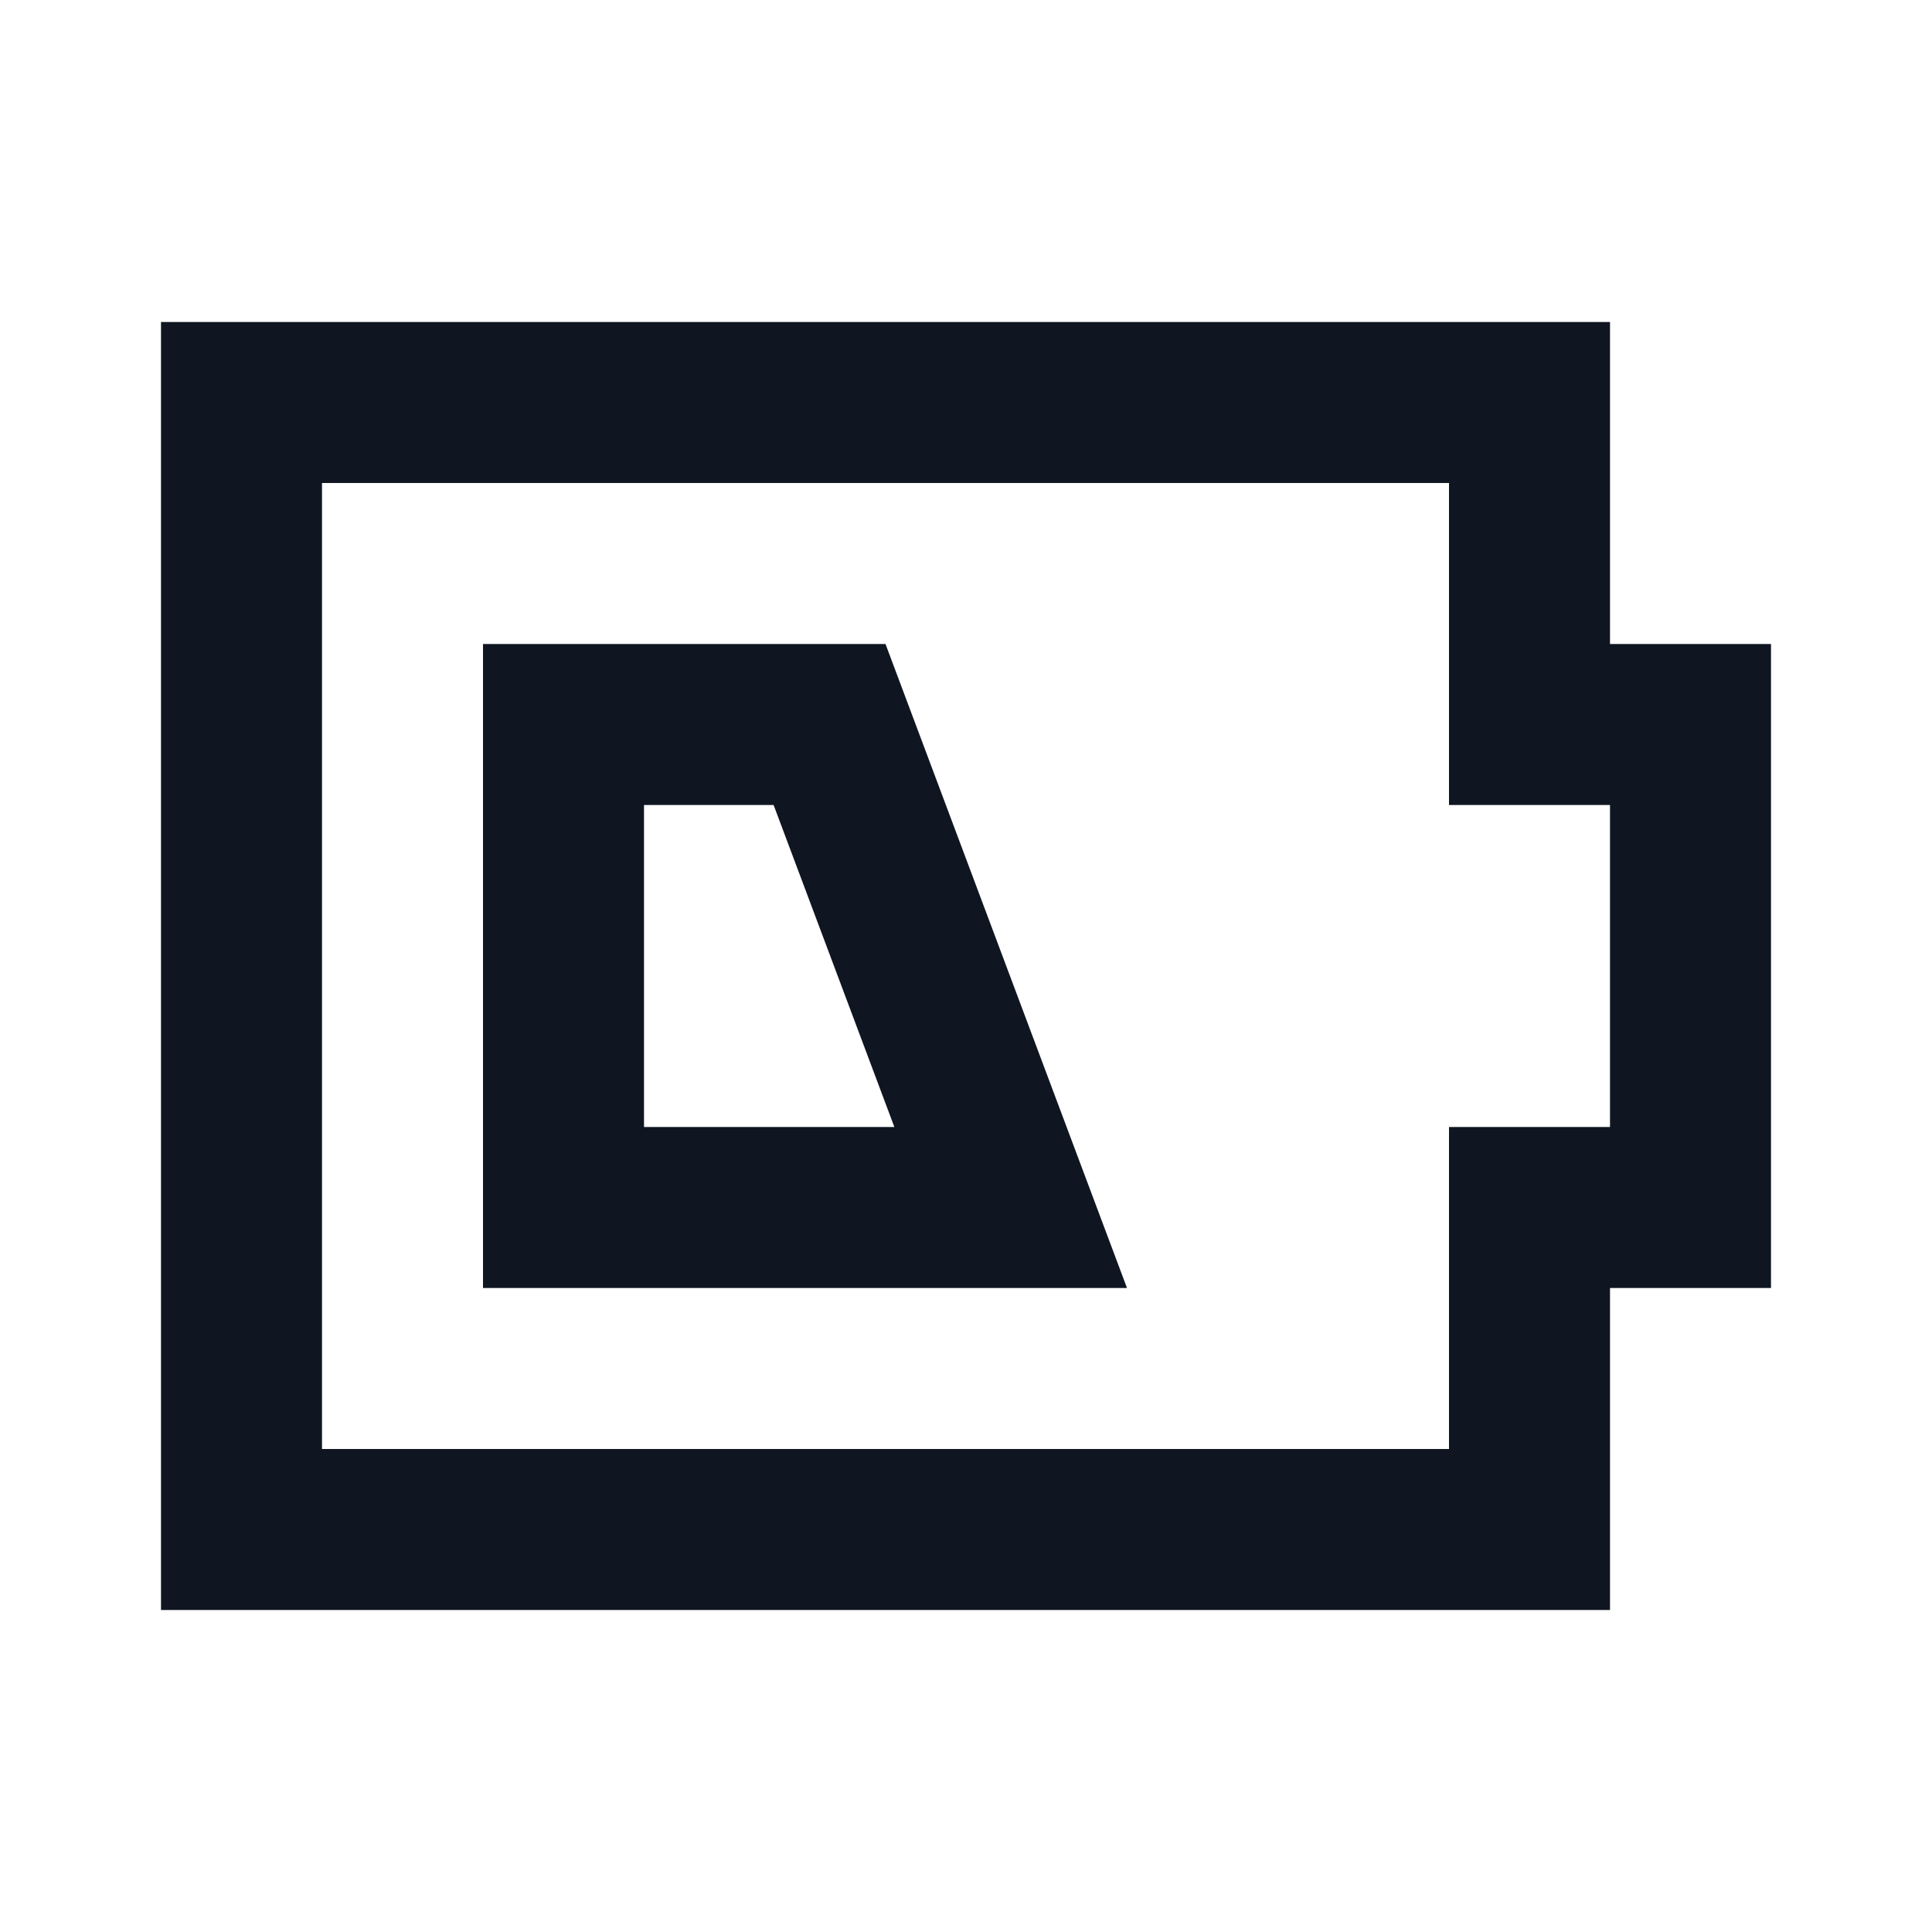
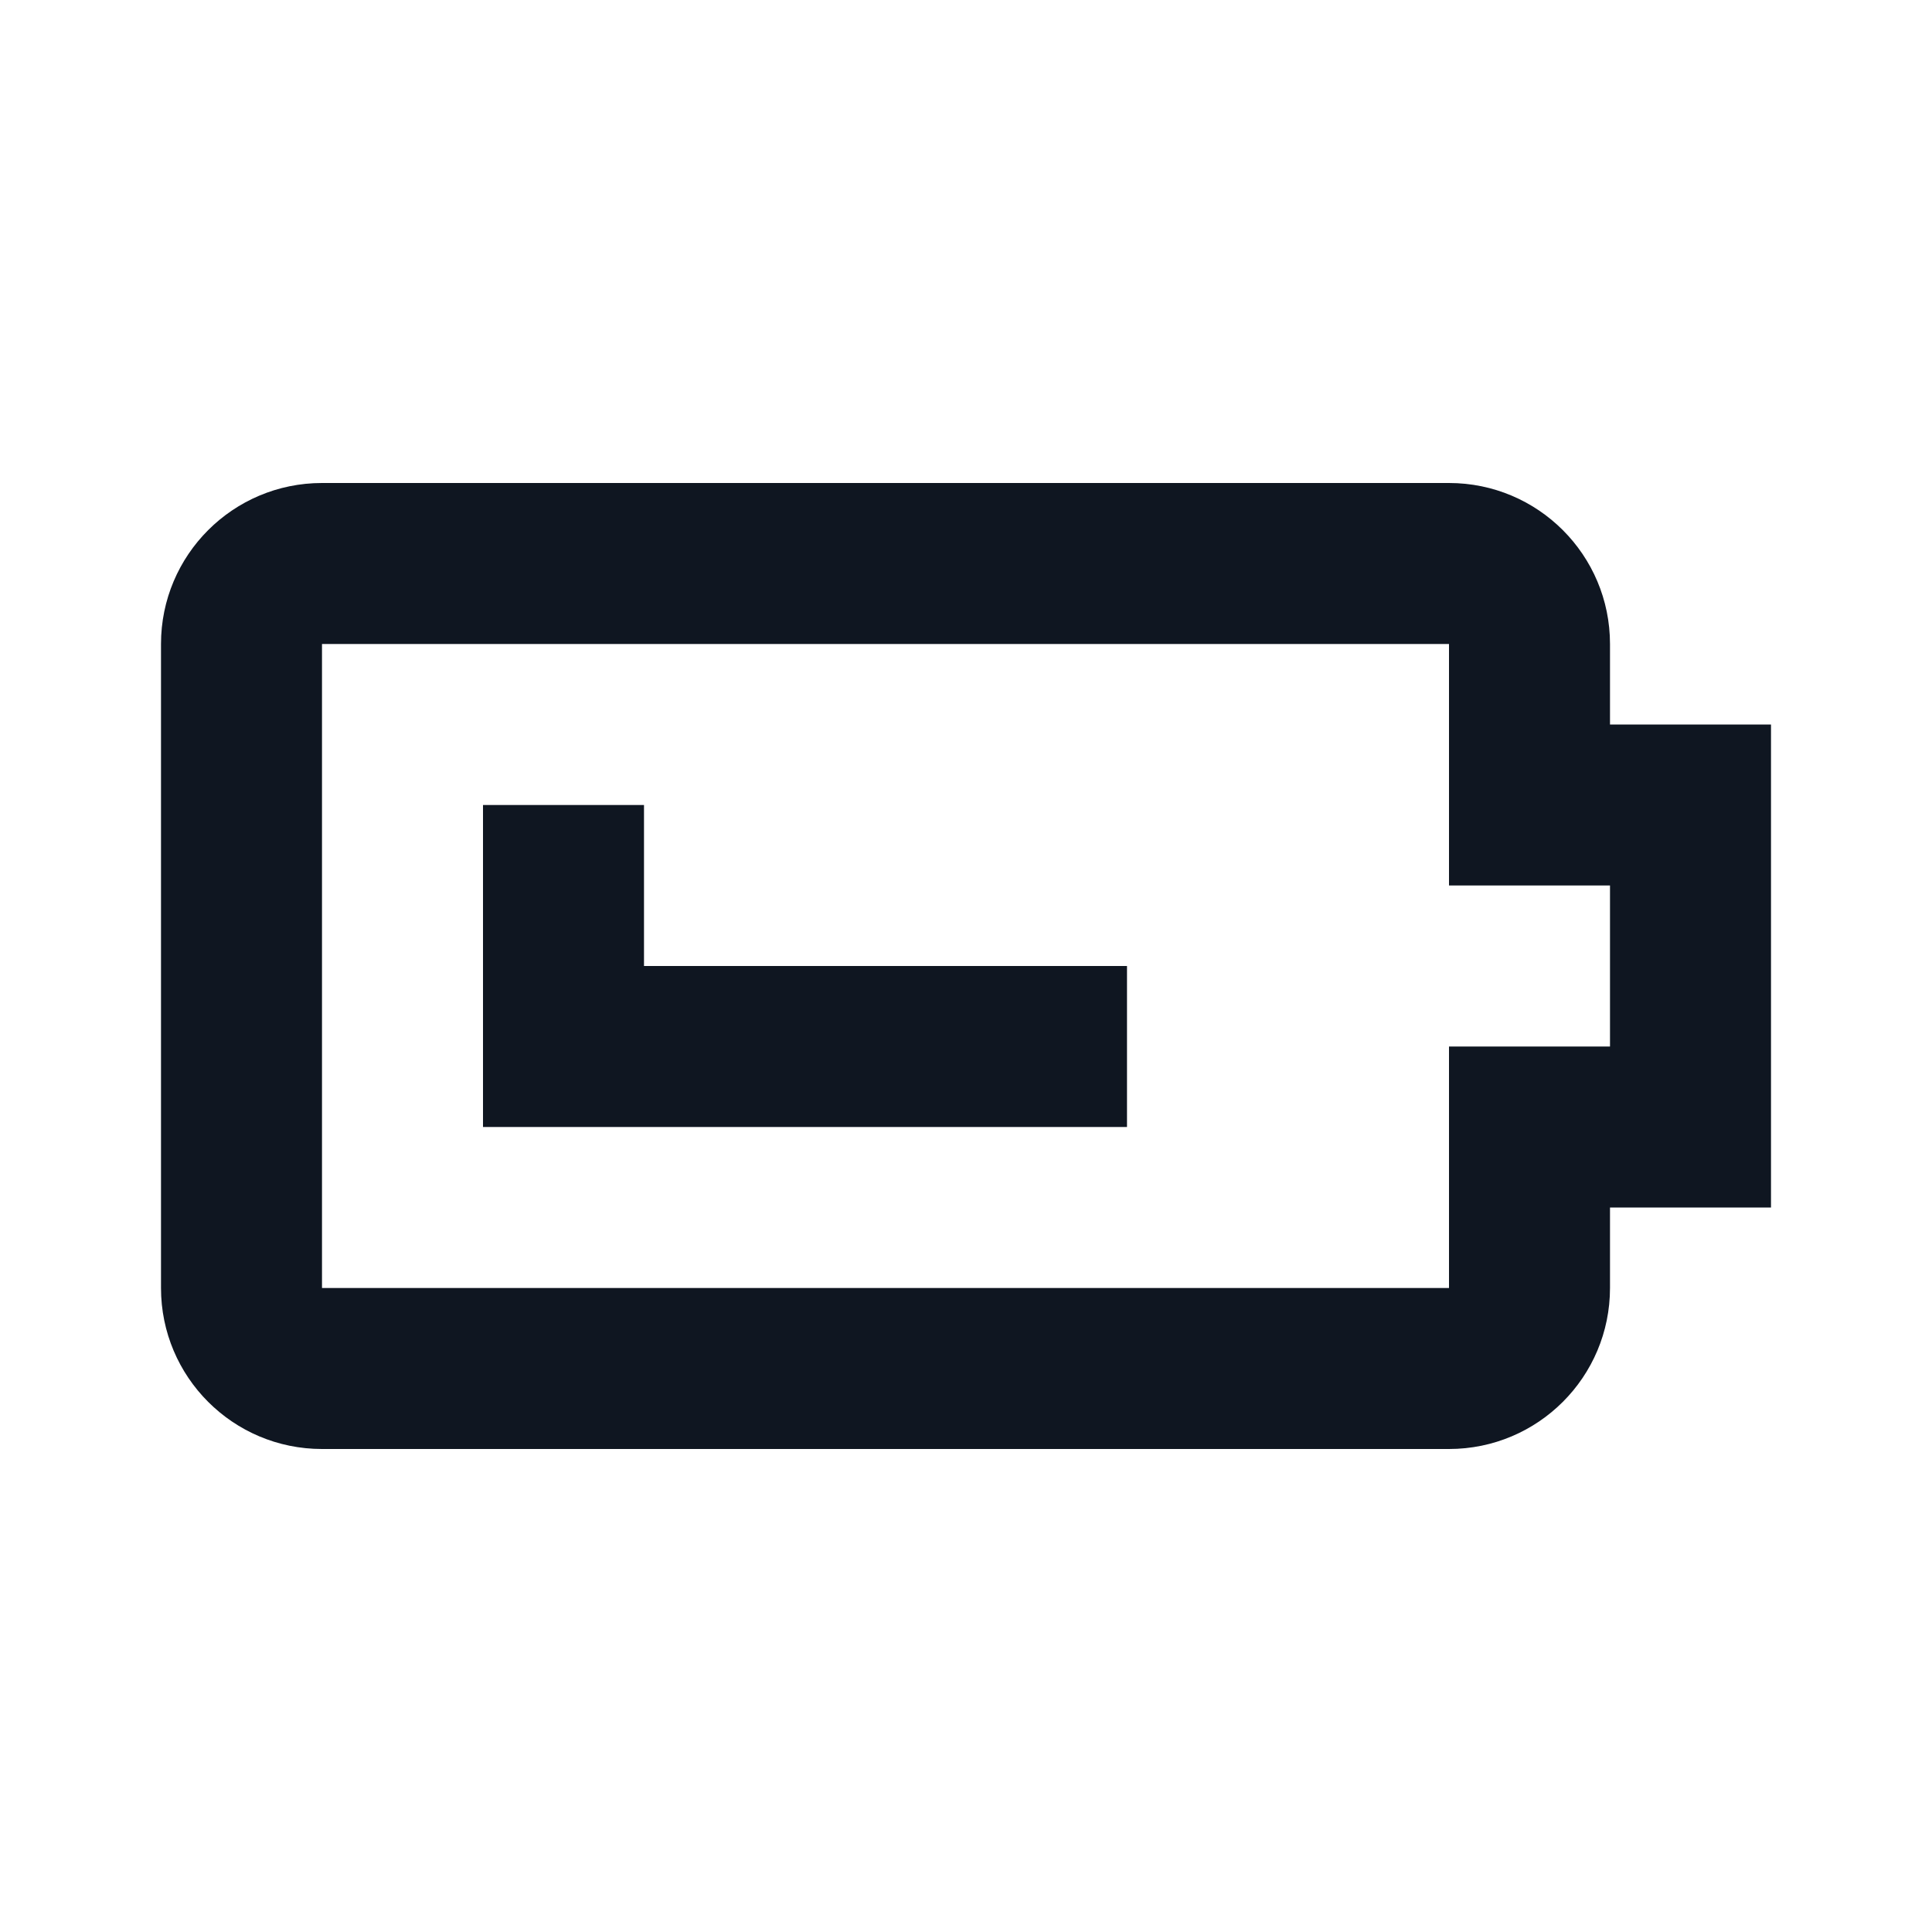
<svg xmlns="http://www.w3.org/2000/svg" width="24" height="24" viewBox="0 0 24 24" fill="none">
-   <path d="M9.61 10L11.11 14H8V10H9.61ZM11 8H6V16H14L11 8ZM18 6V10H20V14H18V18H4V6H18ZM20 4H2V20H20V16H22V8H20V4Z" fill="#0F1621" />
+   <path d="M8 10H6V14H14V12H8V10ZM18 8V11H20V13H18V16H4V8H18ZM20 8C20 6.895 19.105 6 18 6H4C2.895 6 2 6.895 2 8V16C2 17.105 2.895 18 4 18H18C19.105 18 20 17.105 20 16V15H22V9H20V8Z" fill="#0F1621" />
</svg>
